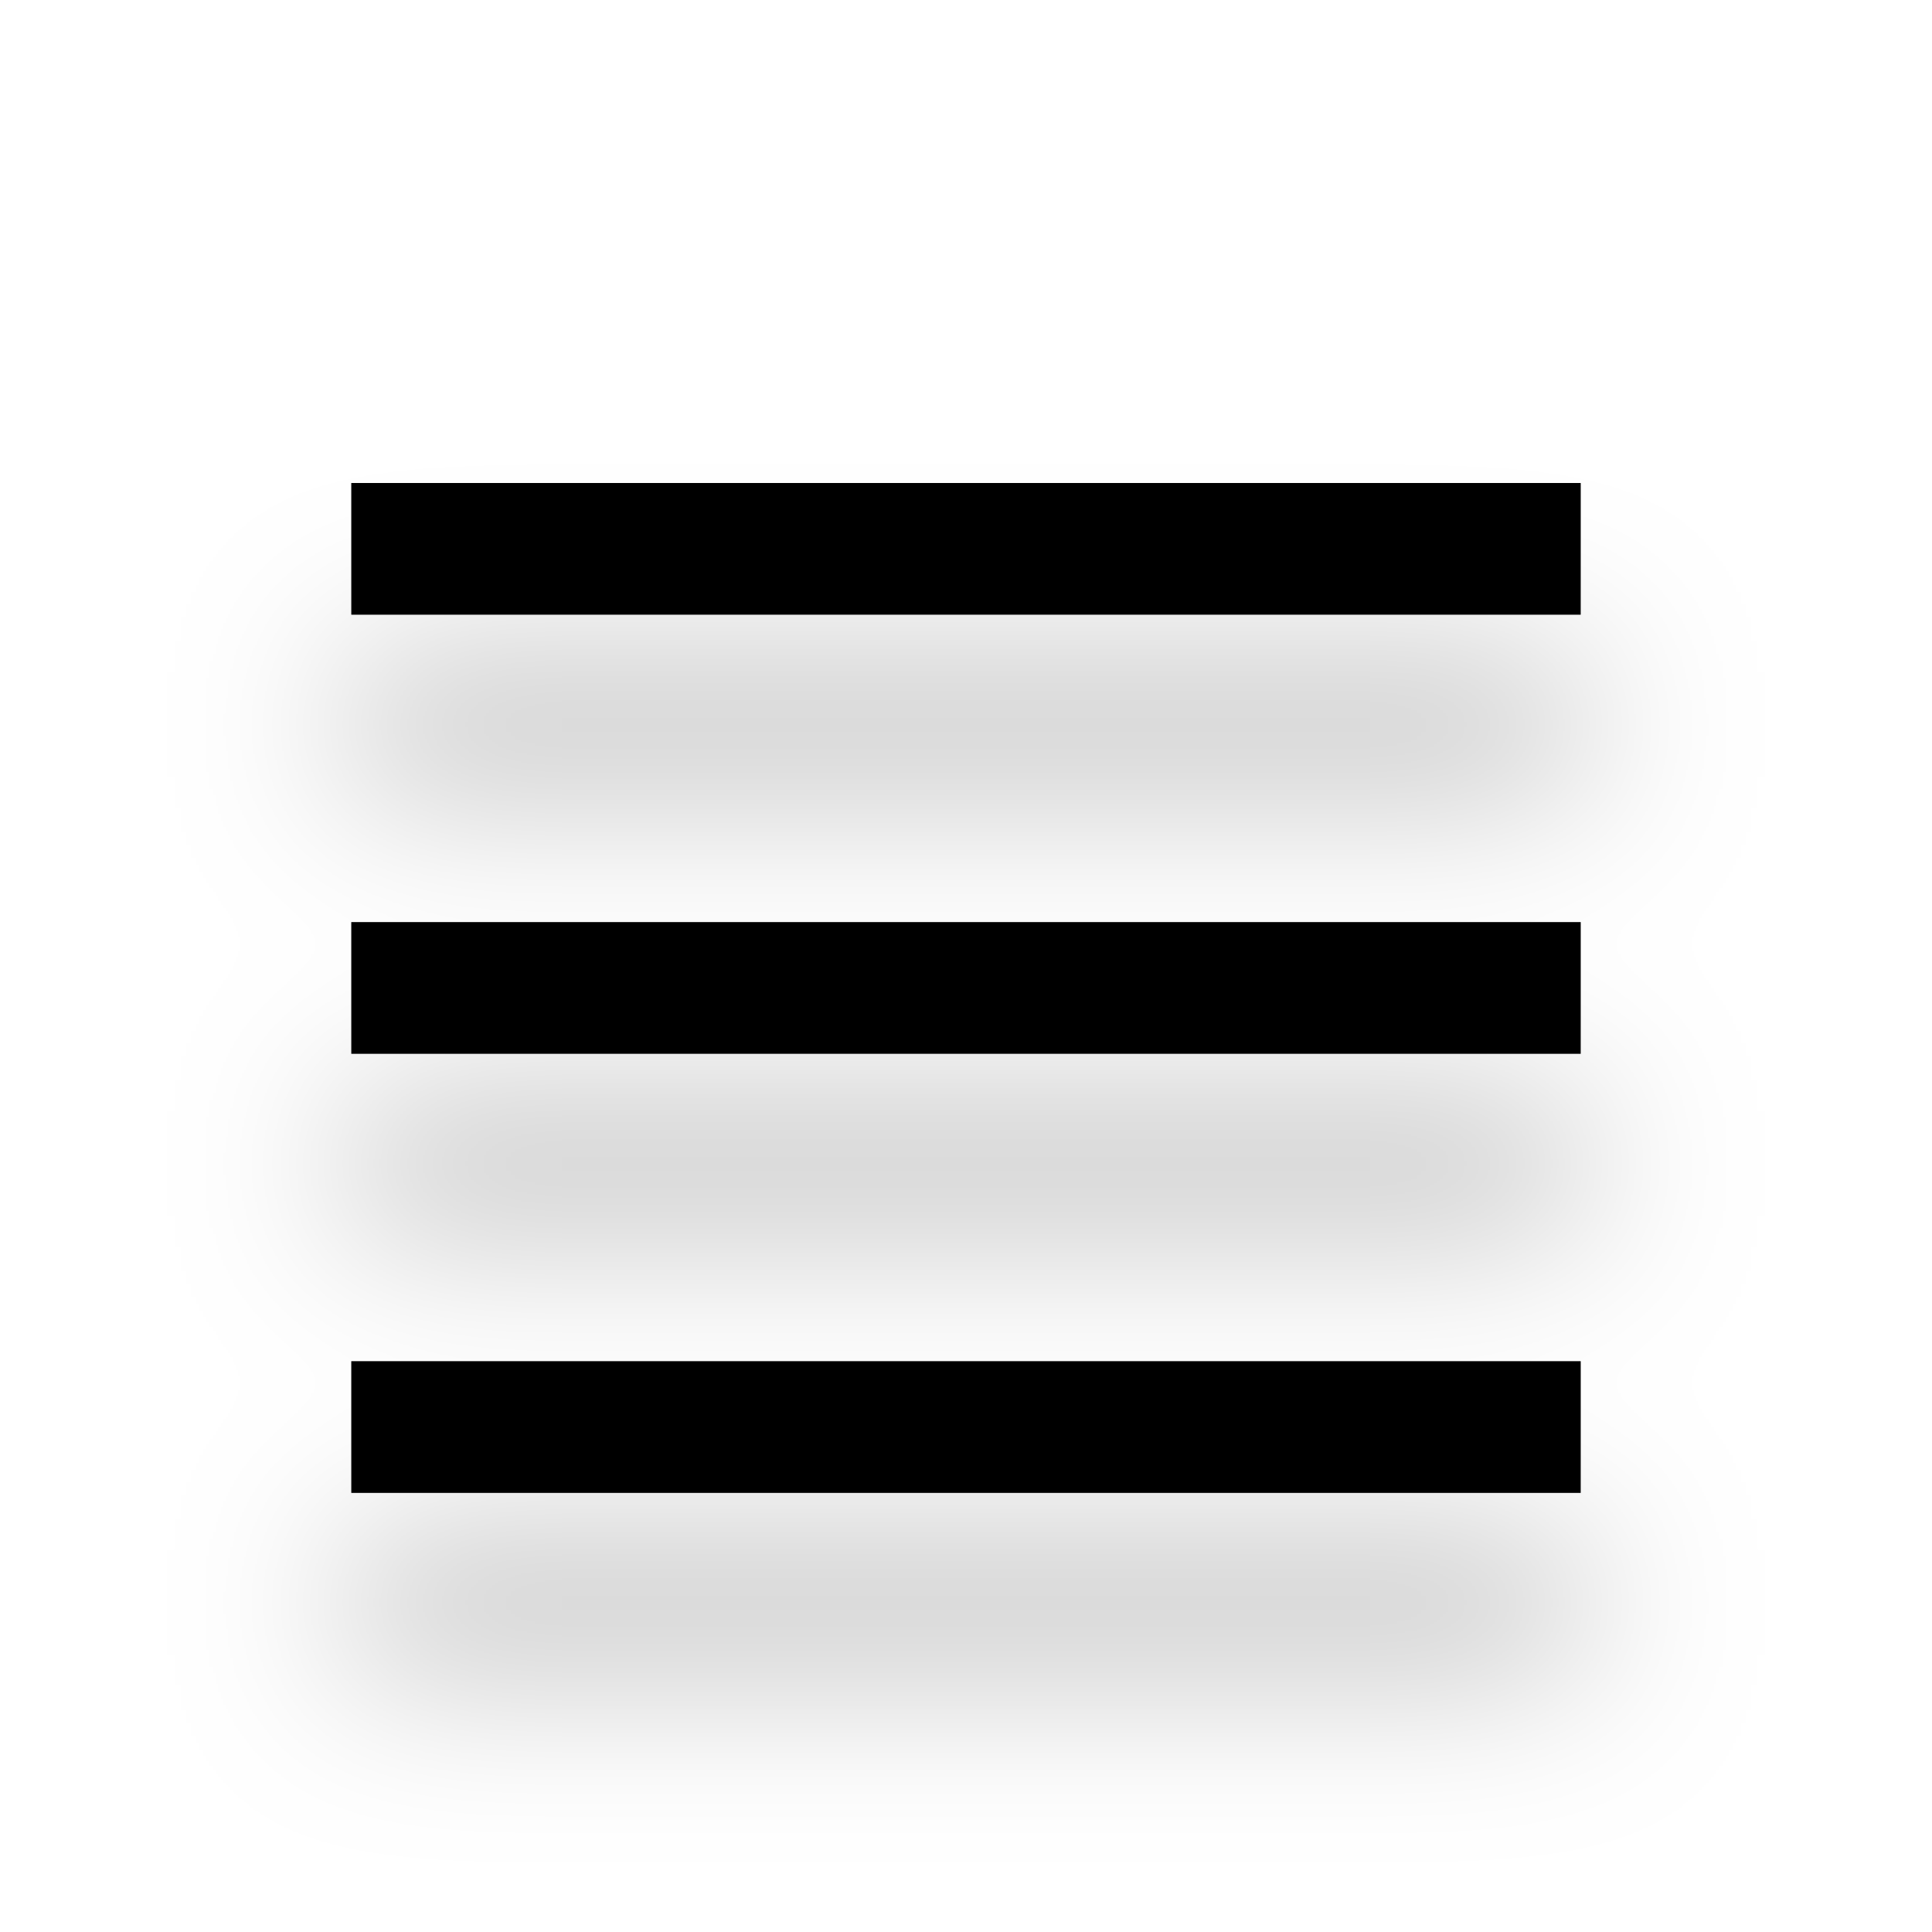
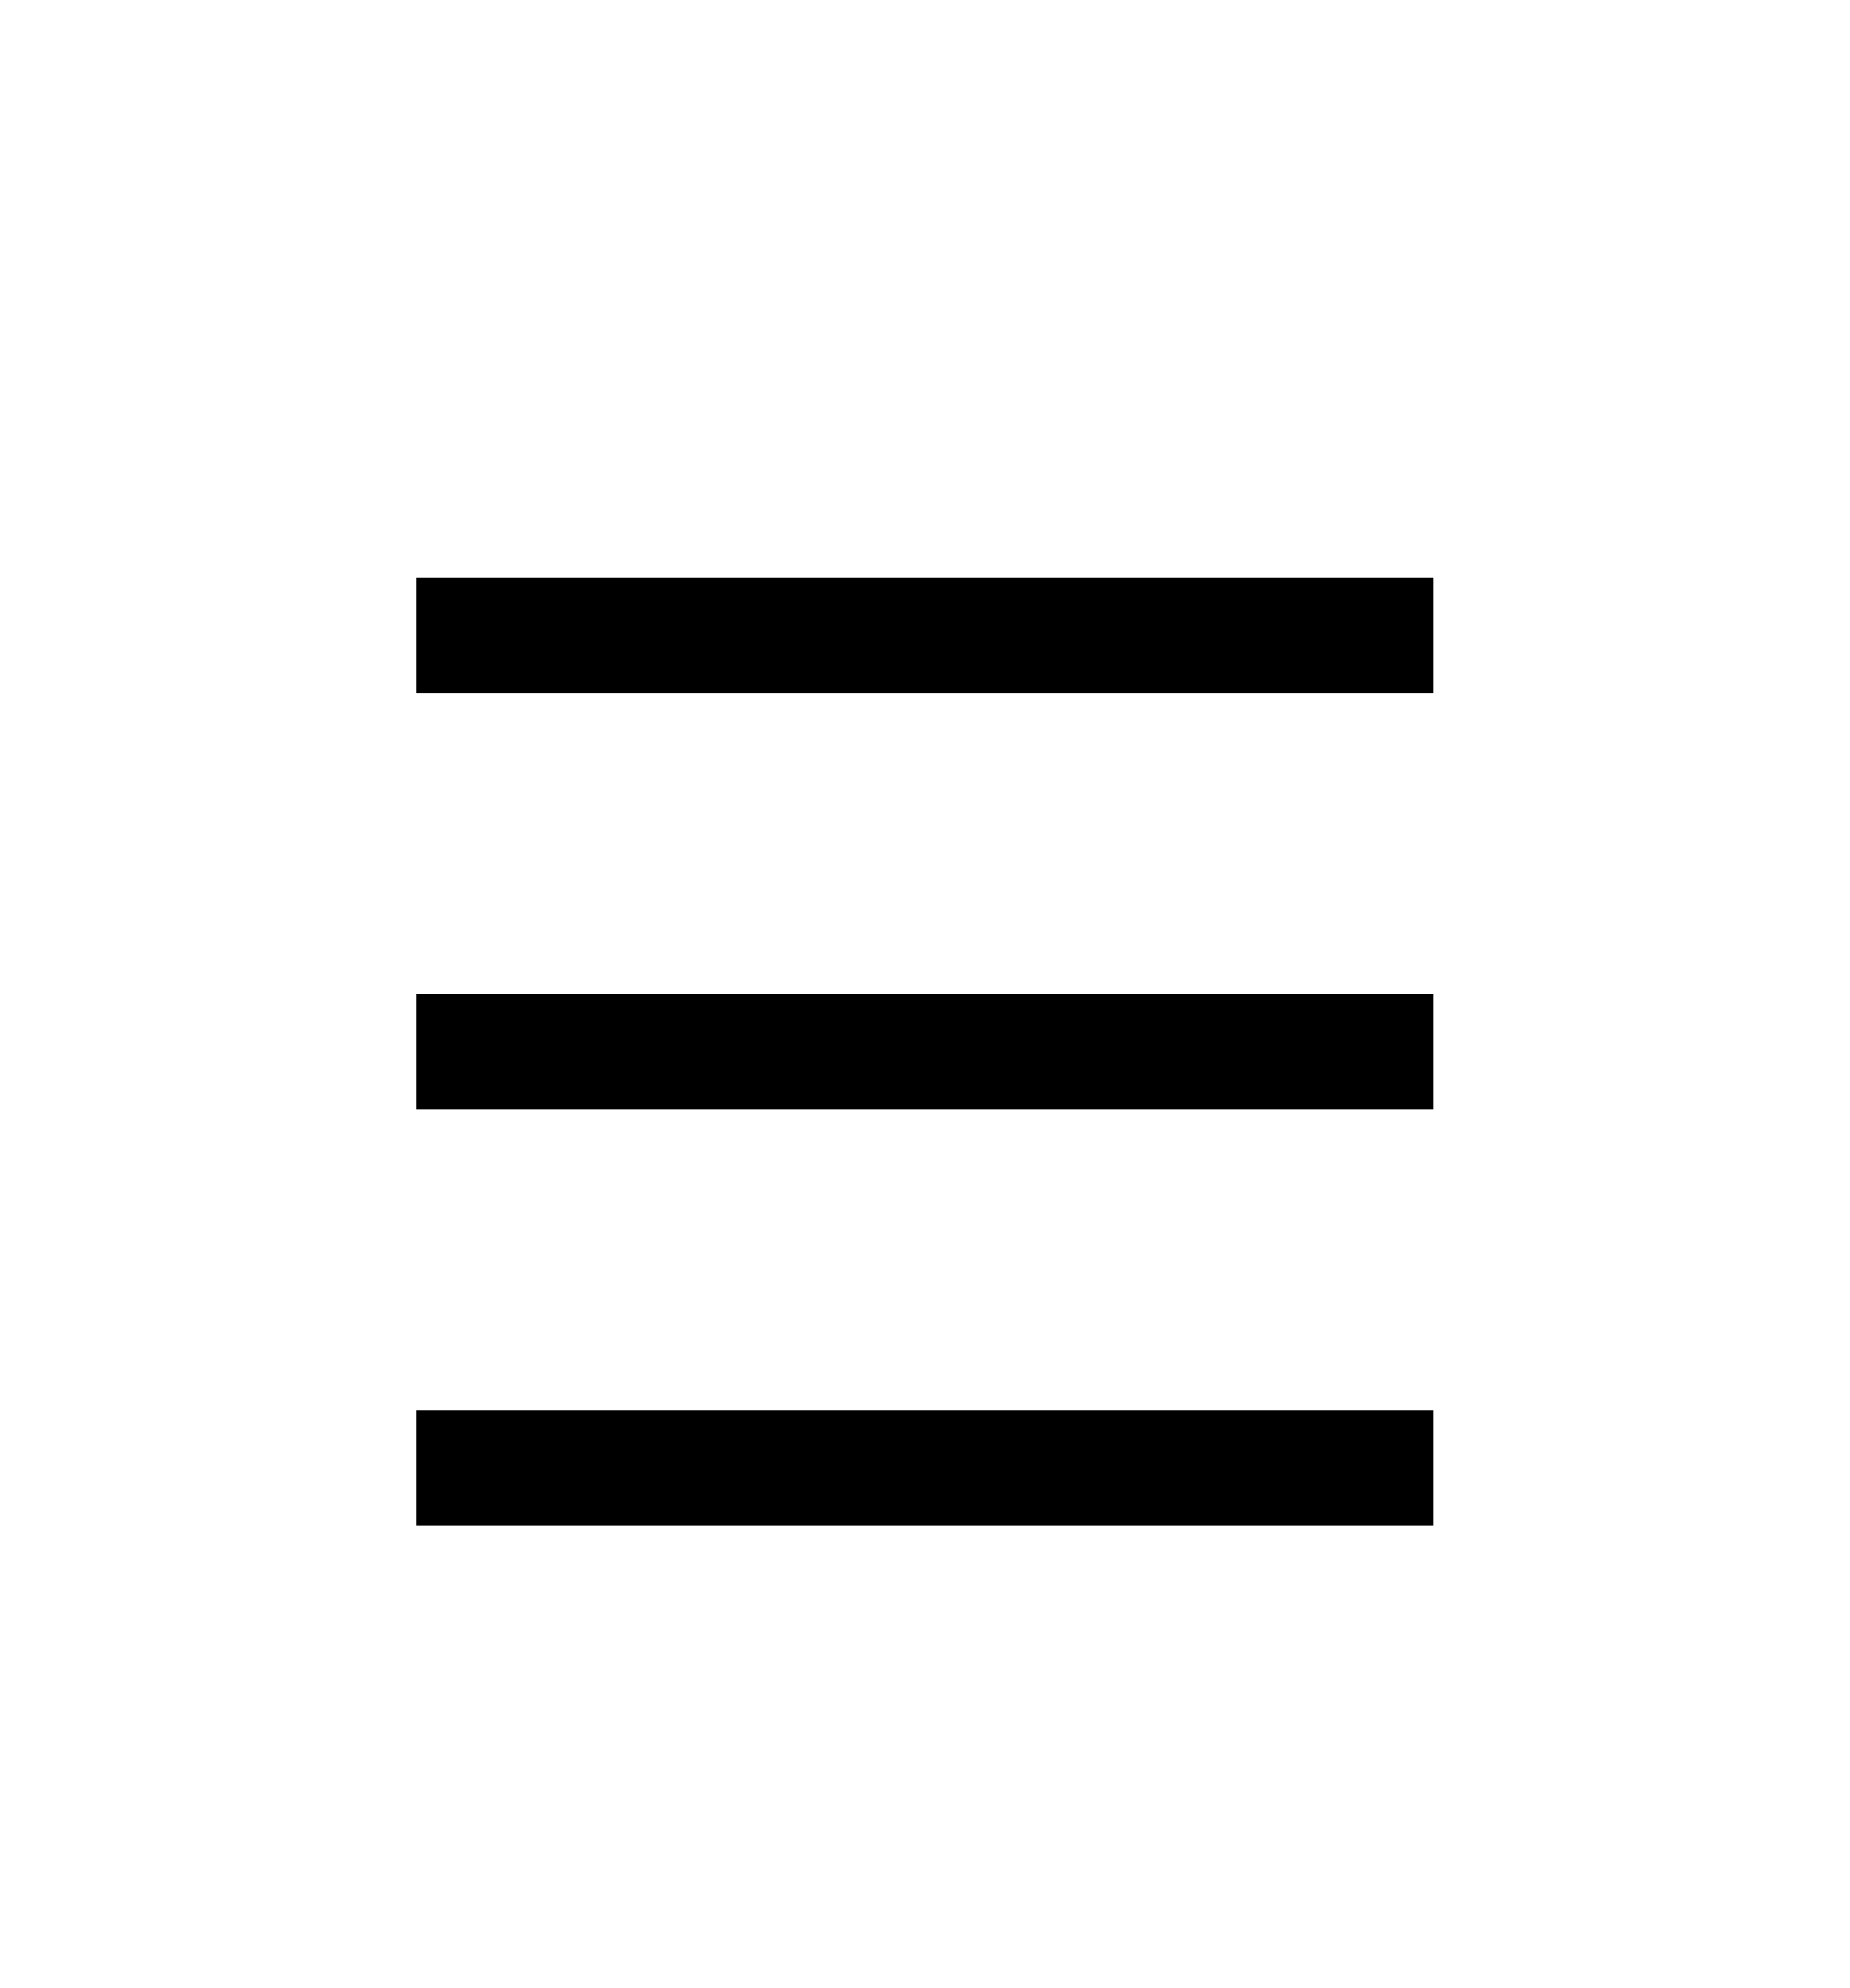
- <svg xmlns="http://www.w3.org/2000/svg" width="44" height="44" viewBox="0 0 44 44" fill="none">
-   <g filter="url(#filter0_d_35061_95163)">
-     <path fill-rule="evenodd" clip-rule="evenodd" d="M36 14L8 14V11L36 11V14Z" fill="black" />
-     <path fill-rule="evenodd" clip-rule="evenodd" d="M36 24L8 24V21L36 21V24Z" fill="black" />
-     <path fill-rule="evenodd" clip-rule="evenodd" d="M36 34L8 34V31L36 31V34Z" fill="black" />
-   </g>
-   <defs>
-     <filter id="filter0_d_35061_95163" x="-4" y="0" width="52" height="52" filterUnits="userSpaceOnUse" color-interpolation-filters="sRGB">
-       <feFlood flood-opacity="0" result="BackgroundImageFix" />
-       <feColorMatrix in="SourceAlpha" type="matrix" values="0 0 0 0 0 0 0 0 0 0 0 0 0 0 0 0 0 0 127 0" result="hardAlpha" />
-       <feOffset dy="4" />
-       <feGaussianBlur stdDeviation="2" />
-       <feComposite in2="hardAlpha" operator="out" />
-       <feColorMatrix type="matrix" values="0 0 0 0 0 0 0 0 0 0 0 0 0 0 0 0 0 0 0.25 0" />
-       <feBlend mode="normal" in2="BackgroundImageFix" result="effect1_dropShadow_35061_95163" />
-       <feBlend mode="normal" in="SourceGraphic" in2="effect1_dropShadow_35061_95163" result="shape" />
-     </filter>
-   </defs>
+ <svg xmlns="http://www.w3.org/2000/svg" width="40" height="43" viewBox="0 0 40 43" fill="none">
+   <path fill-rule="evenodd" clip-rule="evenodd" d="M31 15L9 15V12.5L31 12.5V15Z" fill="black" />
+   <path fill-rule="evenodd" clip-rule="evenodd" d="M31 24L9 24V21.5L31 21.5V24Z" fill="black" />
+   <path fill-rule="evenodd" clip-rule="evenodd" d="M31 33L9 33V30.5L31 30.5V33Z" fill="black" />
</svg>
